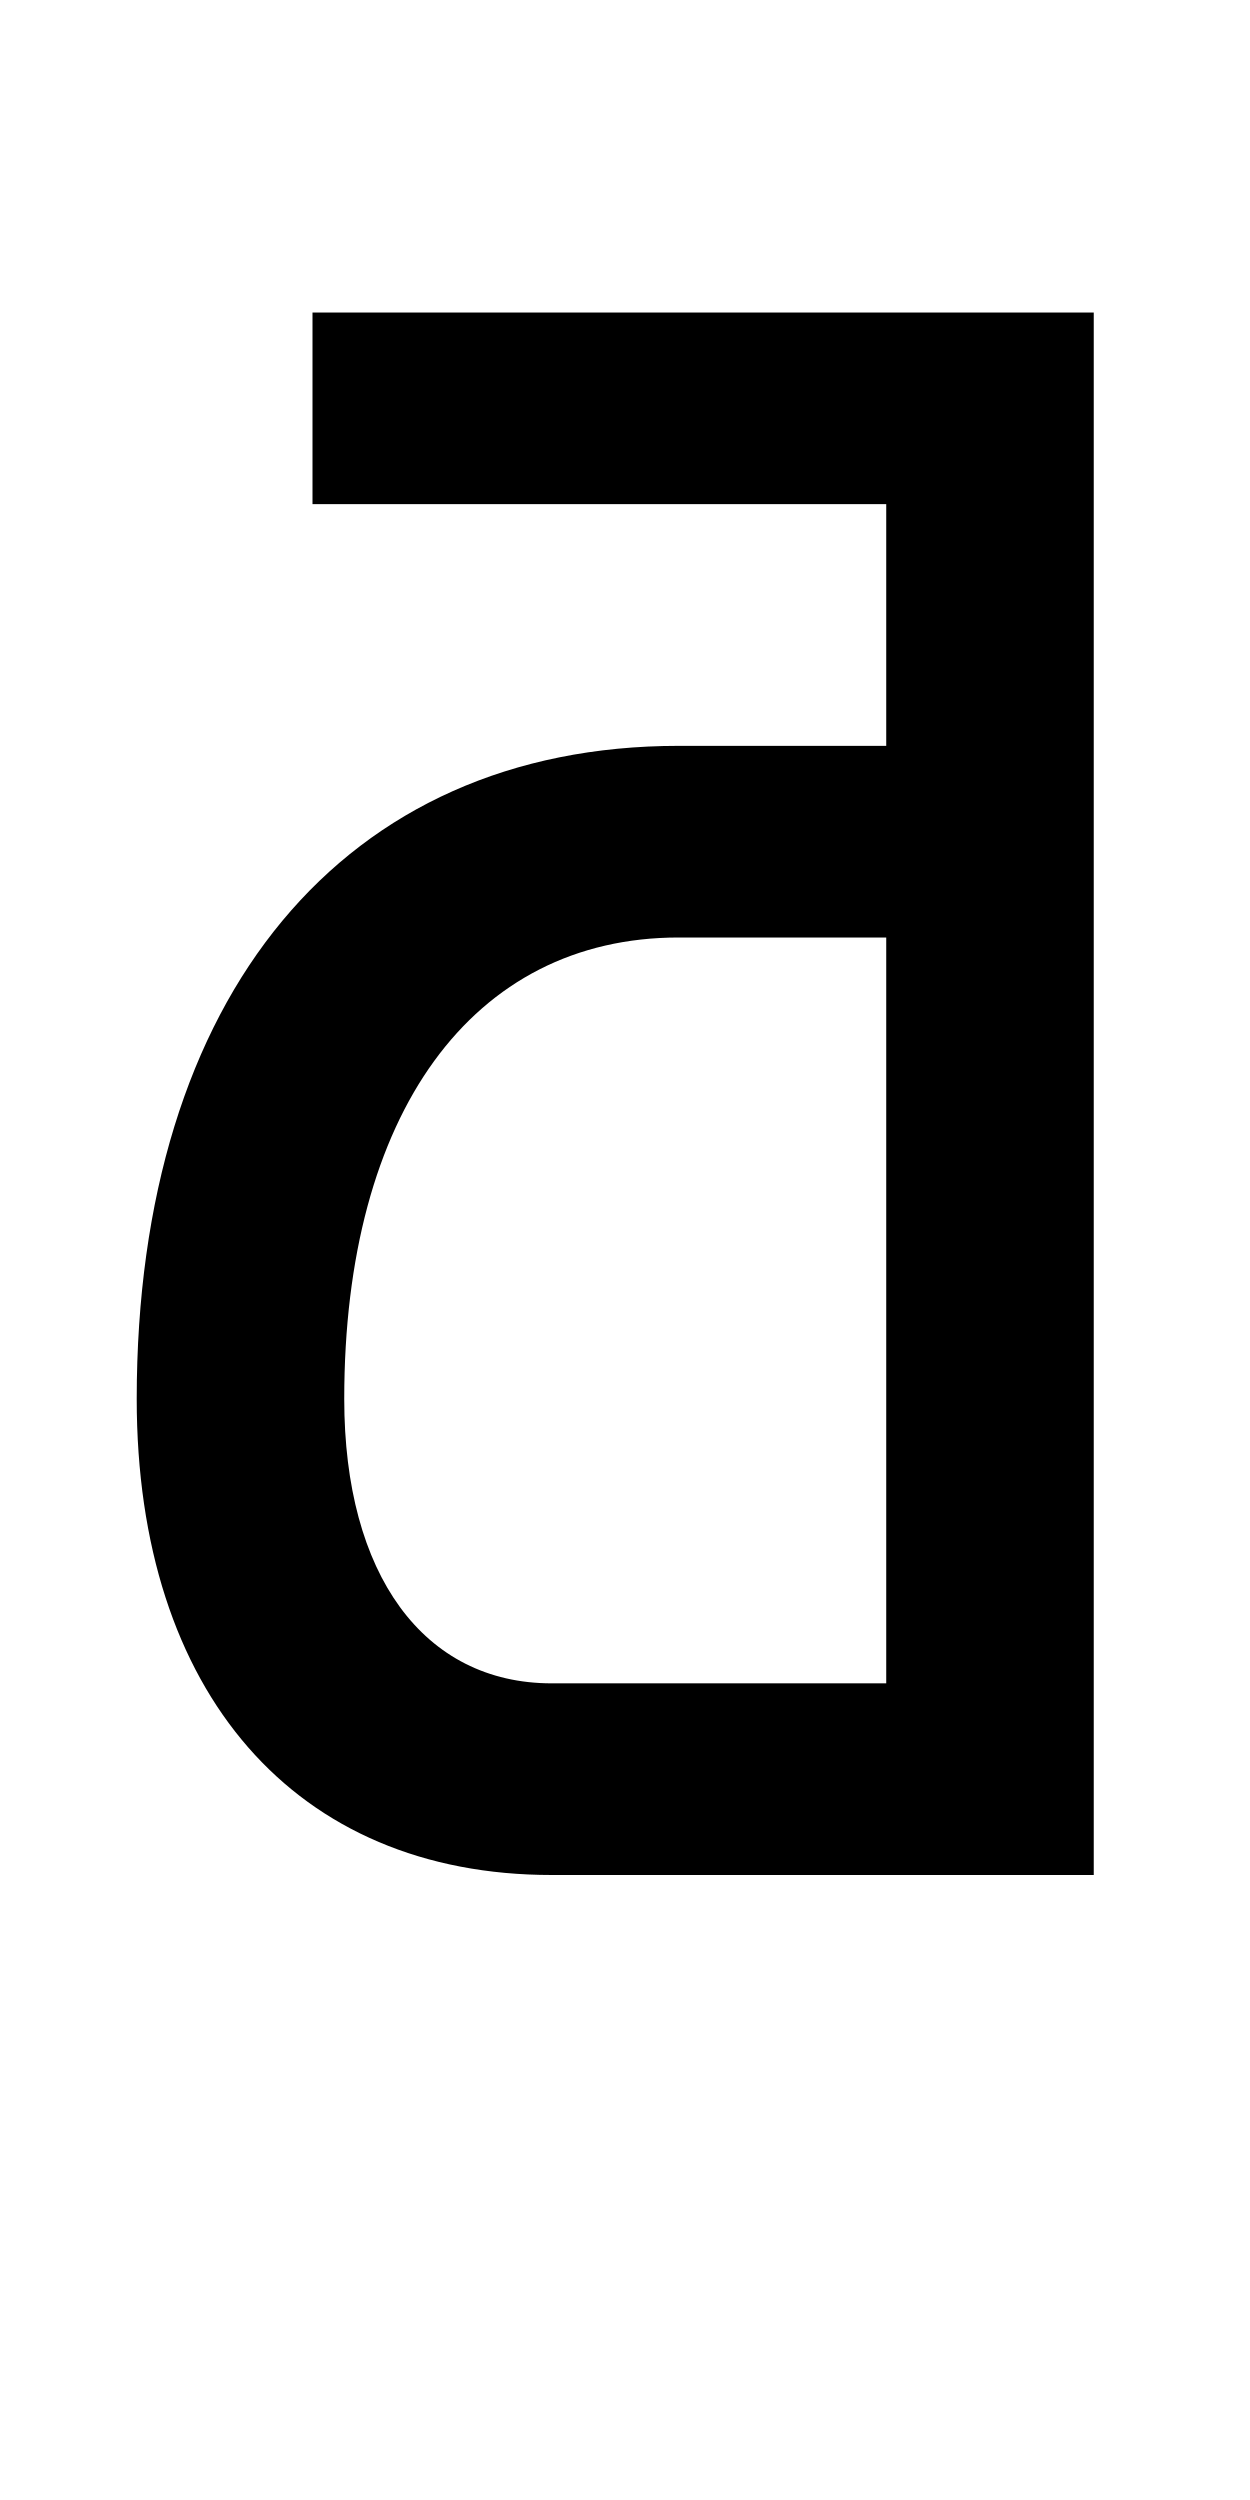
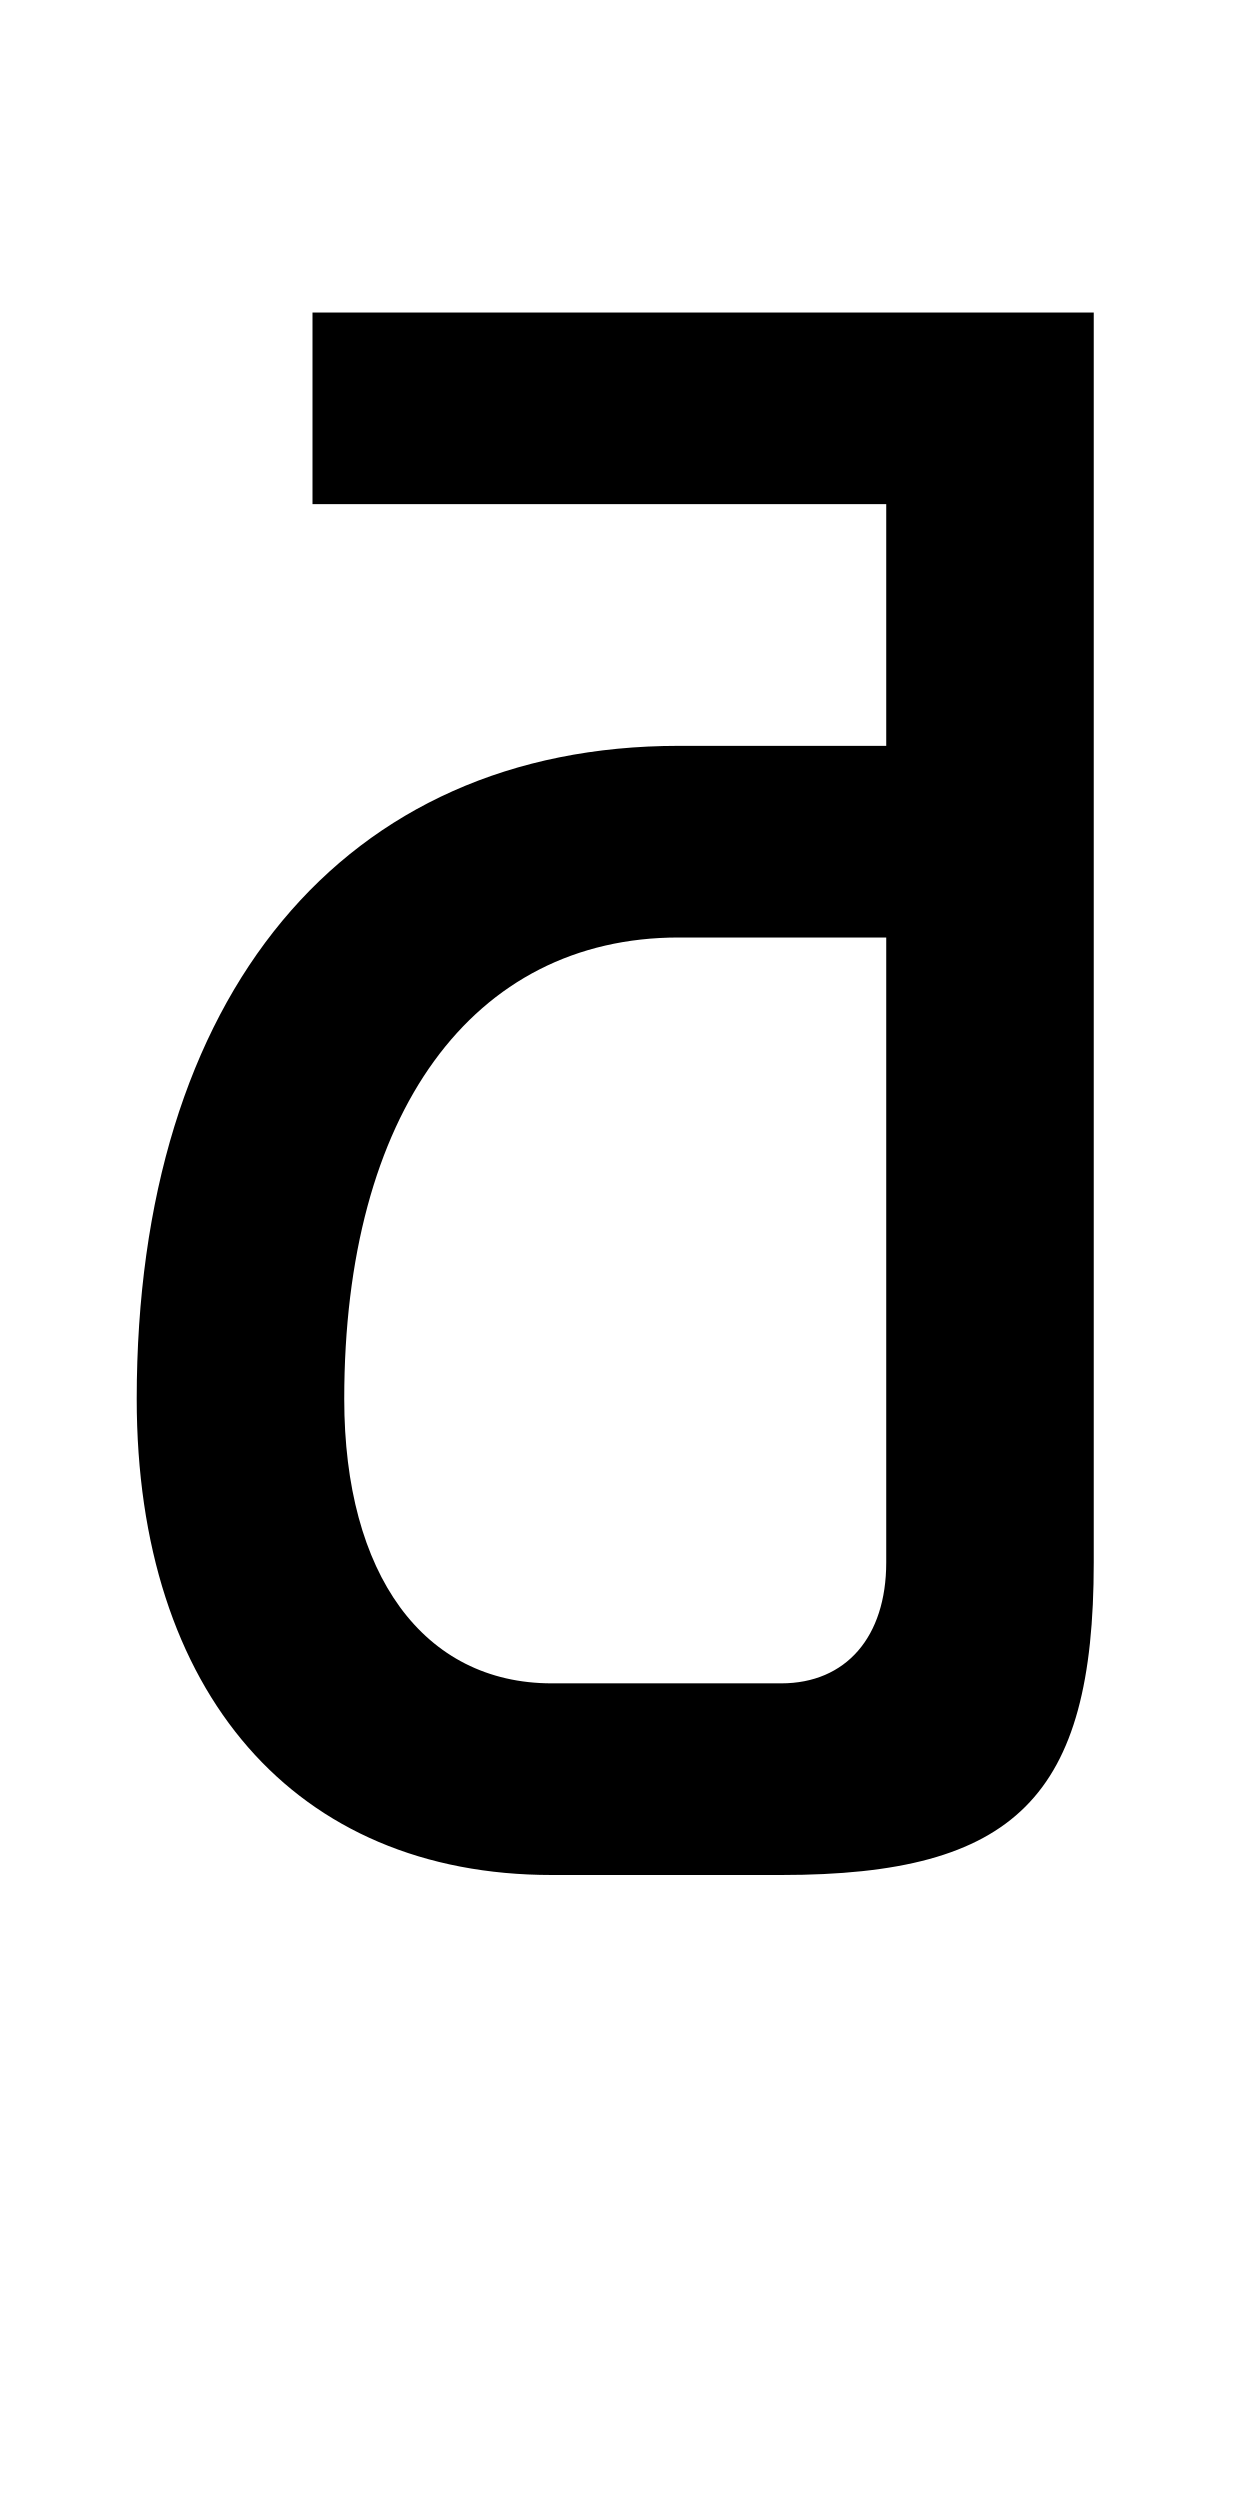
<svg xmlns="http://www.w3.org/2000/svg" version="1.1" width="1024" height="2048" id="svg3355">
  <defs id="defs3357" />
-   <path d="m 896,1536 0,-1280 -640,0 0,157 470,0 0,198 -170,0 c -274.004,0 -444,204 -444,535 0,240.998 129.997,390 340,390 z m -170,-157 -274,0 c -105.003,0 -170,-89.001 -170,-233 0,-233.997 104.998,-378 274,-378 l 170,0 z" id="path3157-2-7-7-2-8-2-3-1-1-3-33-4-6-5" style="fill:#000000;fill-opacity:1;stroke:none;display:inline" />
+   <path id="path3157-2-7-7-2-8-2-3-1-1-3-33-4-6-5" style="display:inline;fill:#000000;fill-opacity:1;stroke:none" d="M 256,256 V 413 H 726 V 611 H 556 c -274.004,0 -444,204 -444,535 0,240.998 129.997,390 340,390 h 188 c 192.003,0 256,-64.001 256,-256 V 256 Z m 300,512 h 170 v 512 c 0,61.002 -32.989,99 -86,99 H 452 c -105.003,0 -170,-89.001 -170,-233 0,-233.997 104.998,-378 274,-378 z" />
</svg>
